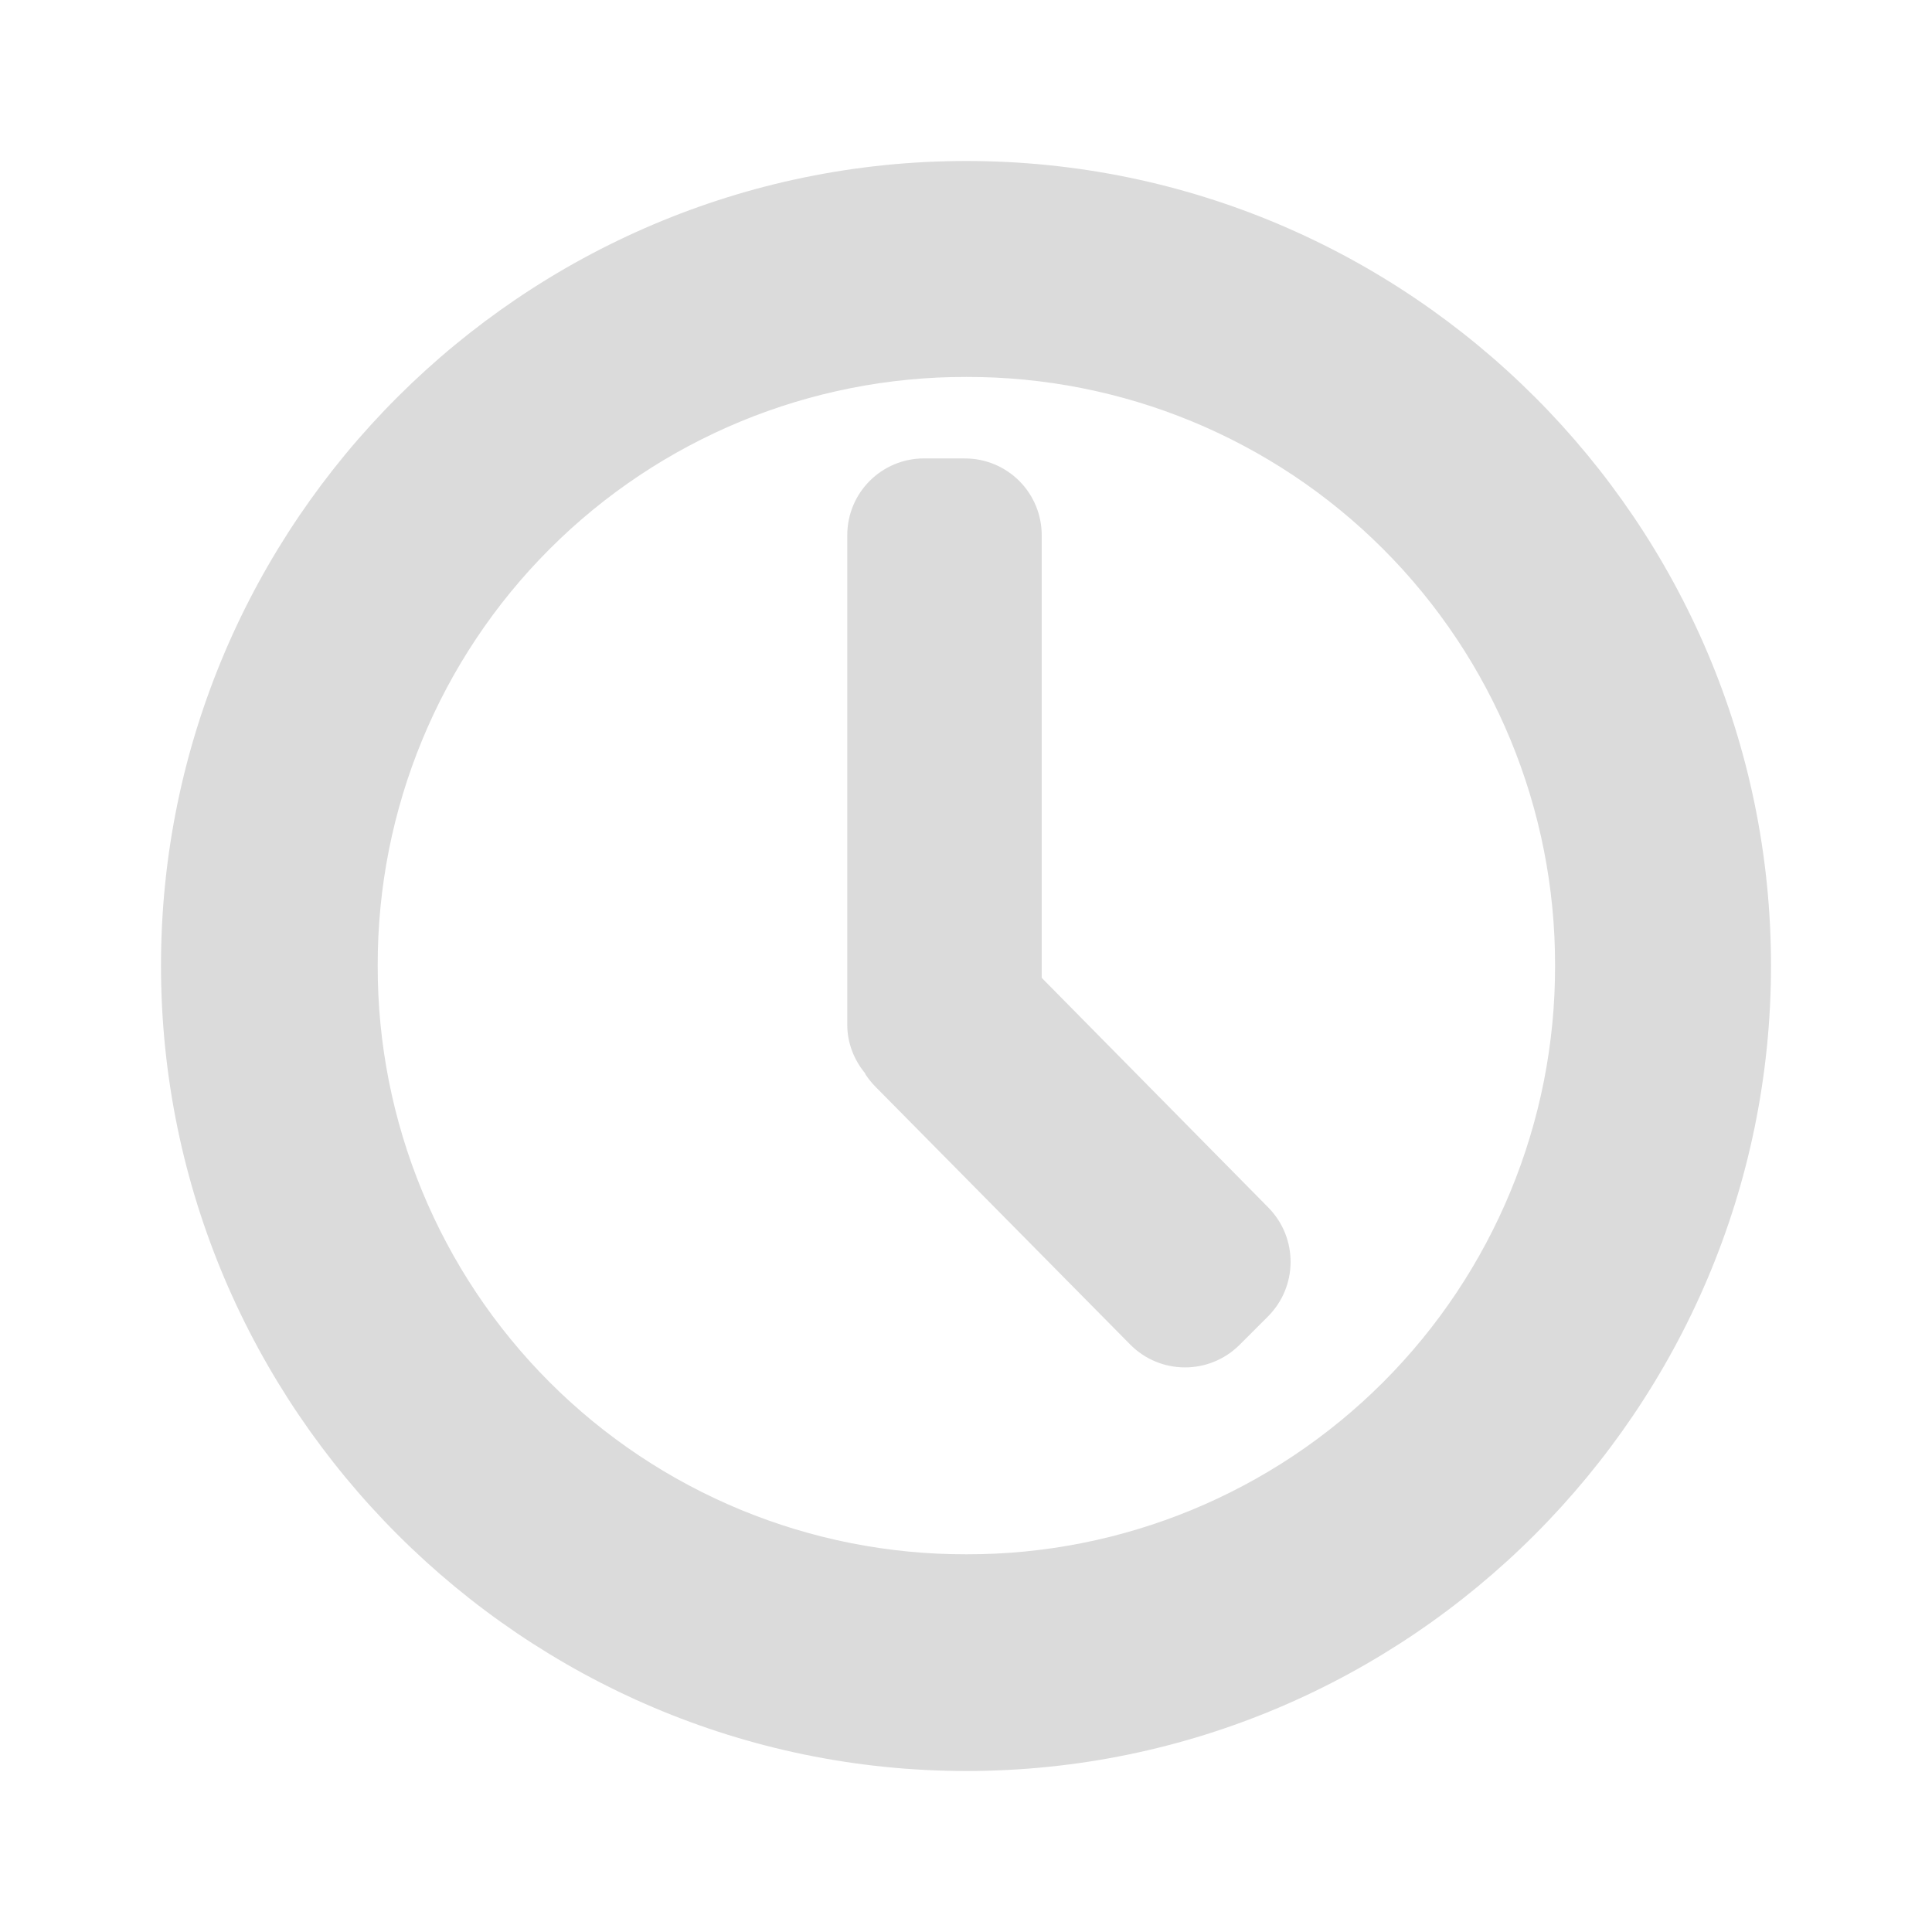
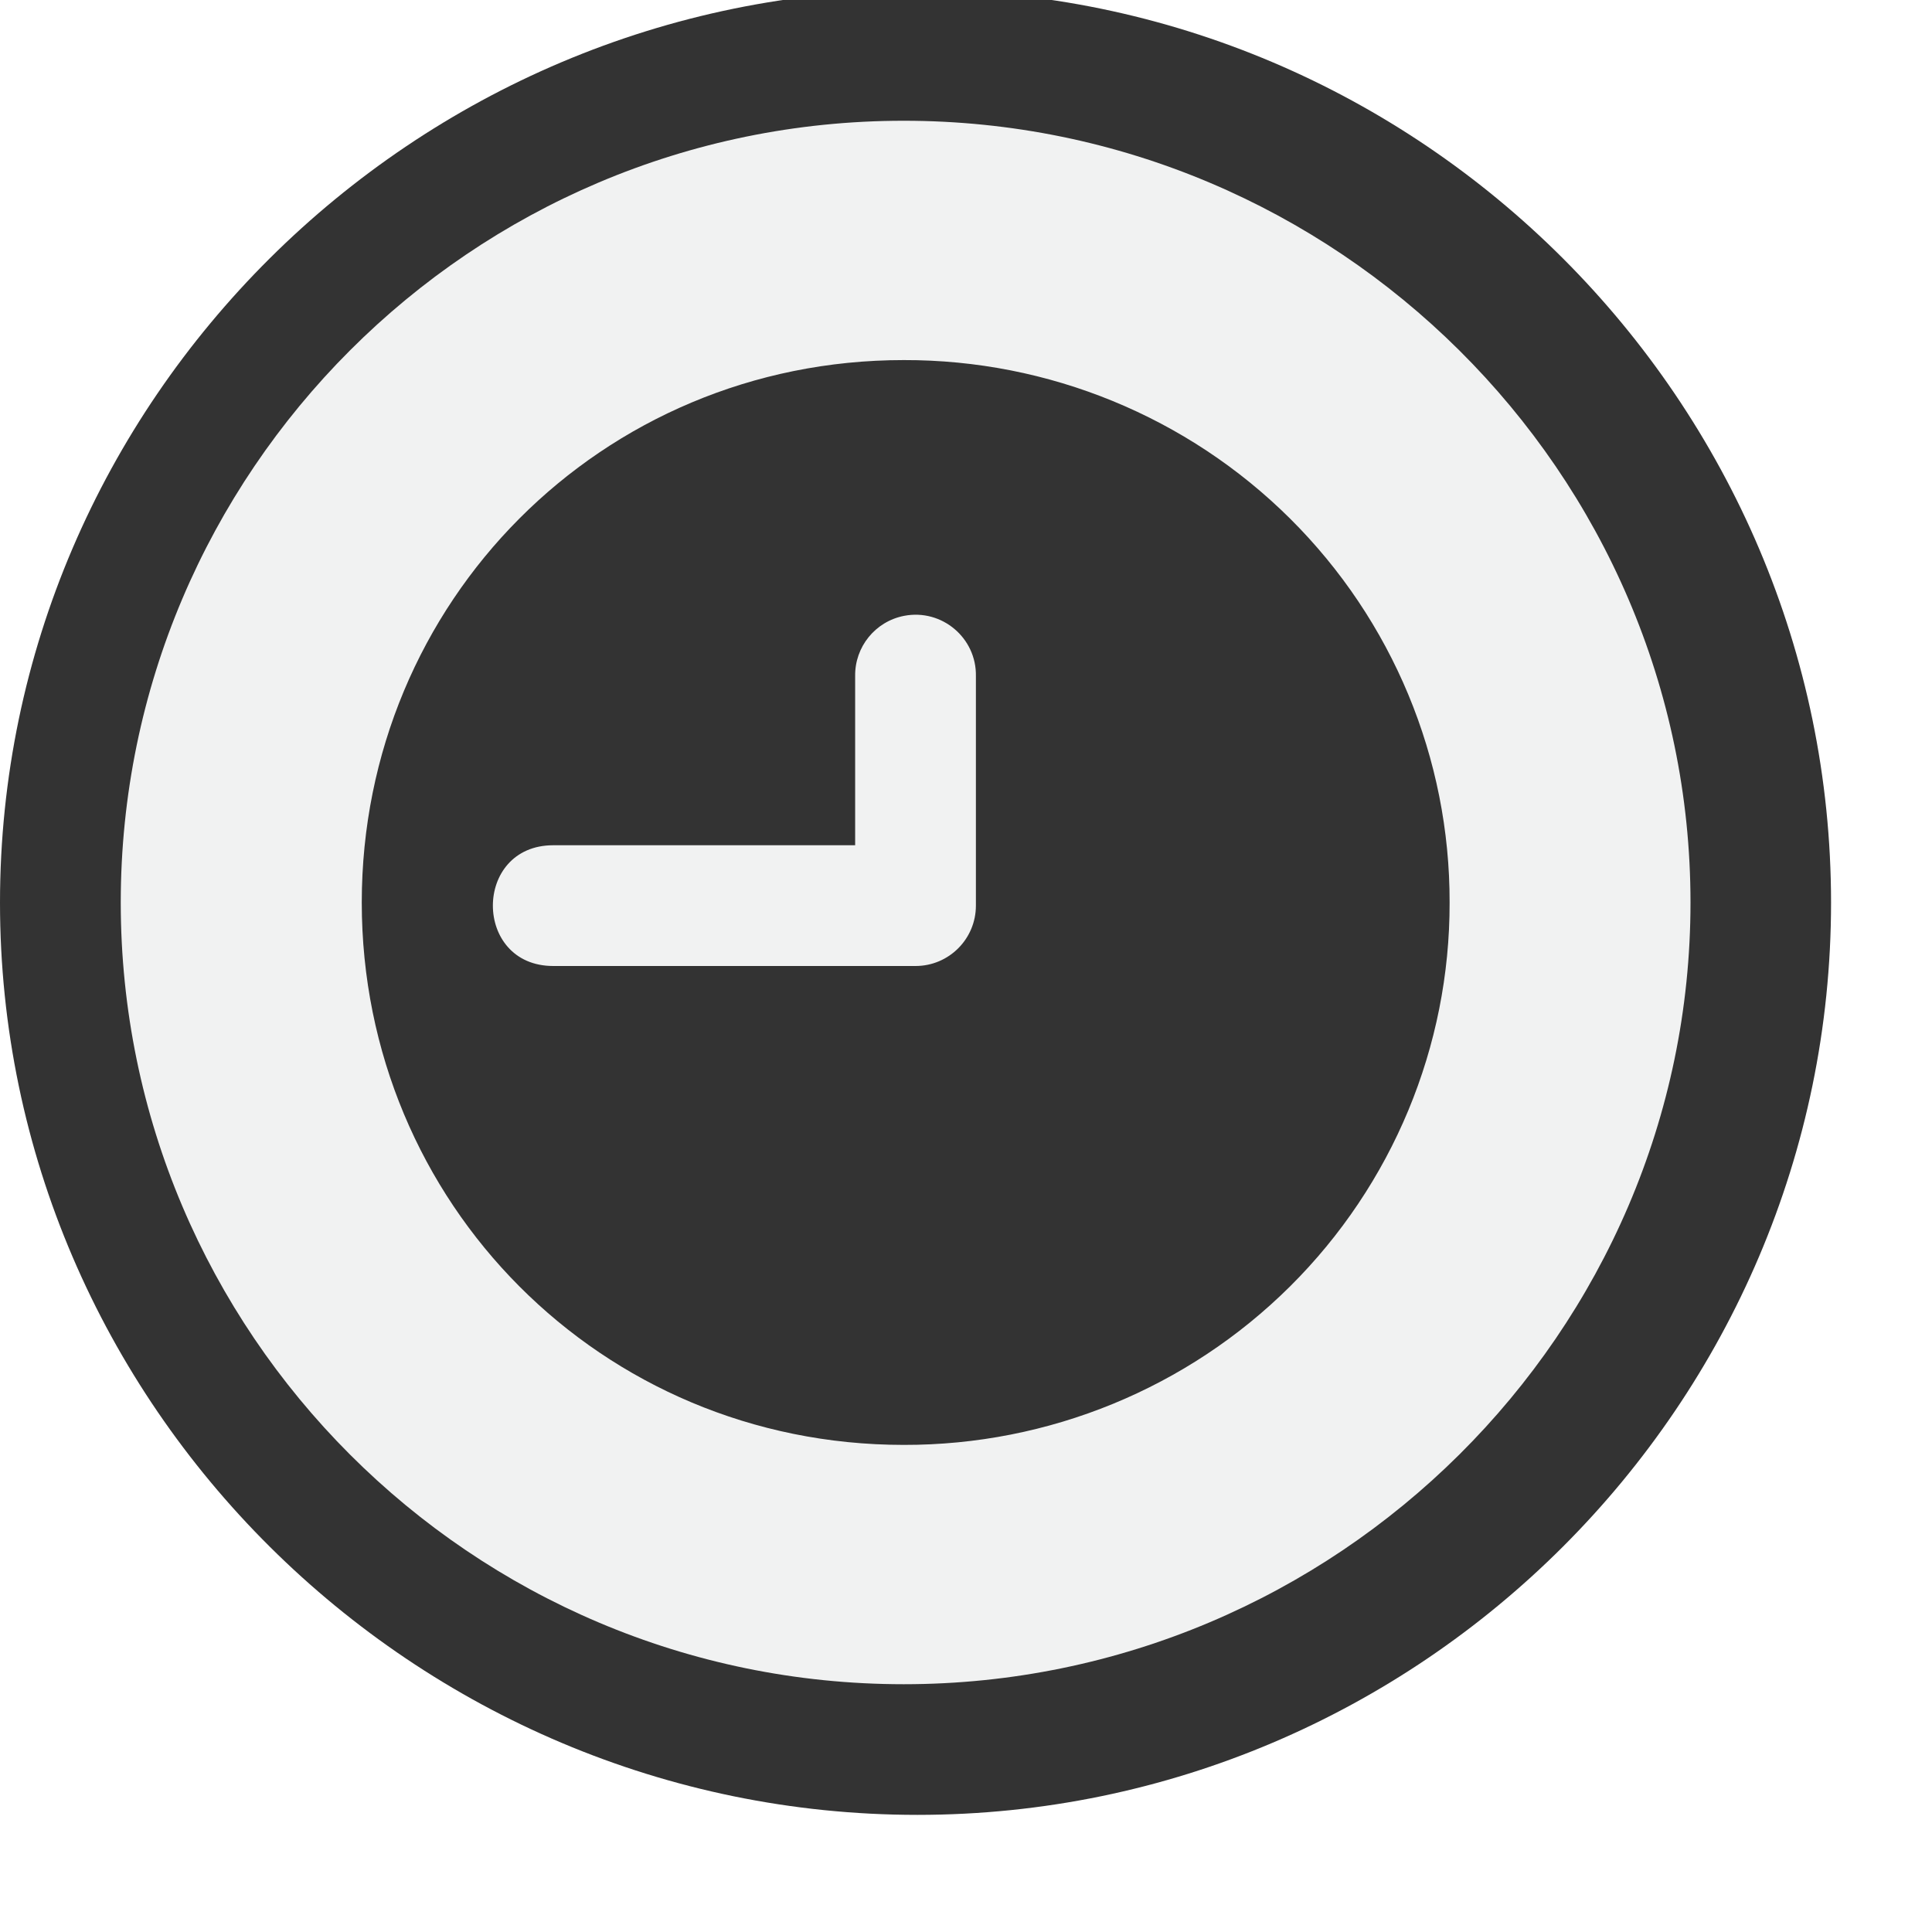
- <svg xmlns="http://www.w3.org/2000/svg" width="48" height="48">
-   <path fill="#dbdbdb" d="M24.01 4C12.997 4 4 12.978 4 23.99 4 35.003 12.997 44 24.01 44 35.022 44 44 35.003 44 23.99 44 12.978 35.022 4 24.01 4zm0 5.365A14.59 14.59 0 0 1 38.635 23.99 14.59 14.59 0 0 1 24.01 38.616 14.59 14.59 0 0 1 9.384 23.99 14.59 14.59 0 0 1 24.01 9.365zm-1.05 2.024c-1.058 0-1.91.852-1.91 1.91V25.46c0 .458.172.874.44 1.202.007.013.01.026.018.039.07.106.156.211.249.305l6.32 6.396a1.918 1.918 0 0 0 2.71.02l.707-.707a1.92 1.92 0 0 0 .02-2.711l-5.633-5.71V13.299a1.906 1.906 0 0 0-1.91-1.909H22.96z" />
+ <svg xmlns="http://www.w3.org/2000/svg" version="1.1" viewBox="0 0 16 16" width="256" height="256">
+   <path d="m7.598-0.082c4.17 0 7.566 3.409 7.566 7.557 0 4.148-3.397 7.555-7.566 7.555-4.169 0-7.598-3.4-7.598-7.555 0-4.154 3.427-7.557 7.598-7.557z" color="#000000" fill="#333333" stroke-width="1.003" style="text-decoration-line:none;text-indent:0;text-transform:none" />
+   <path d="m7.488 5.1c-0.239 0.046-0.41 0.257-0.406 0.5v1.4h-2.5c-0.667 0-0.667 1 0 1h3c0.276 0 0.5-0.224 0.5-0.5v-1.9c0.006-0.317-0.282-0.56-0.594-0.5z" color="#000000" fill="#f1f2f2" font-weight="400" overflow="visible" style="text-decoration-line:none;text-indent:0;text-transform:none" />
+   <path d="m7.484 1c-3.583 0-6.484 2.914-6.484 6.474s2.901 6.474 6.484 6.474c3.583 0 6.516-2.914 6.516-6.474s-2.933-6.474-6.516-6.474zm0 1.982a4.511 4.482 0 0 1 4.521 4.492 4.511 4.482 0 0 1-4.521 4.492c-2.504 0-4.488-2.004-4.488-4.492 0-2.489 1.984-4.492 4.488-4.492z" color="#000000" fill="#f1f2f2" font-weight="400" overflow="visible" stroke-width="1.003" style="text-decoration-line:none;text-indent:0;text-transform:none" />
</svg>
